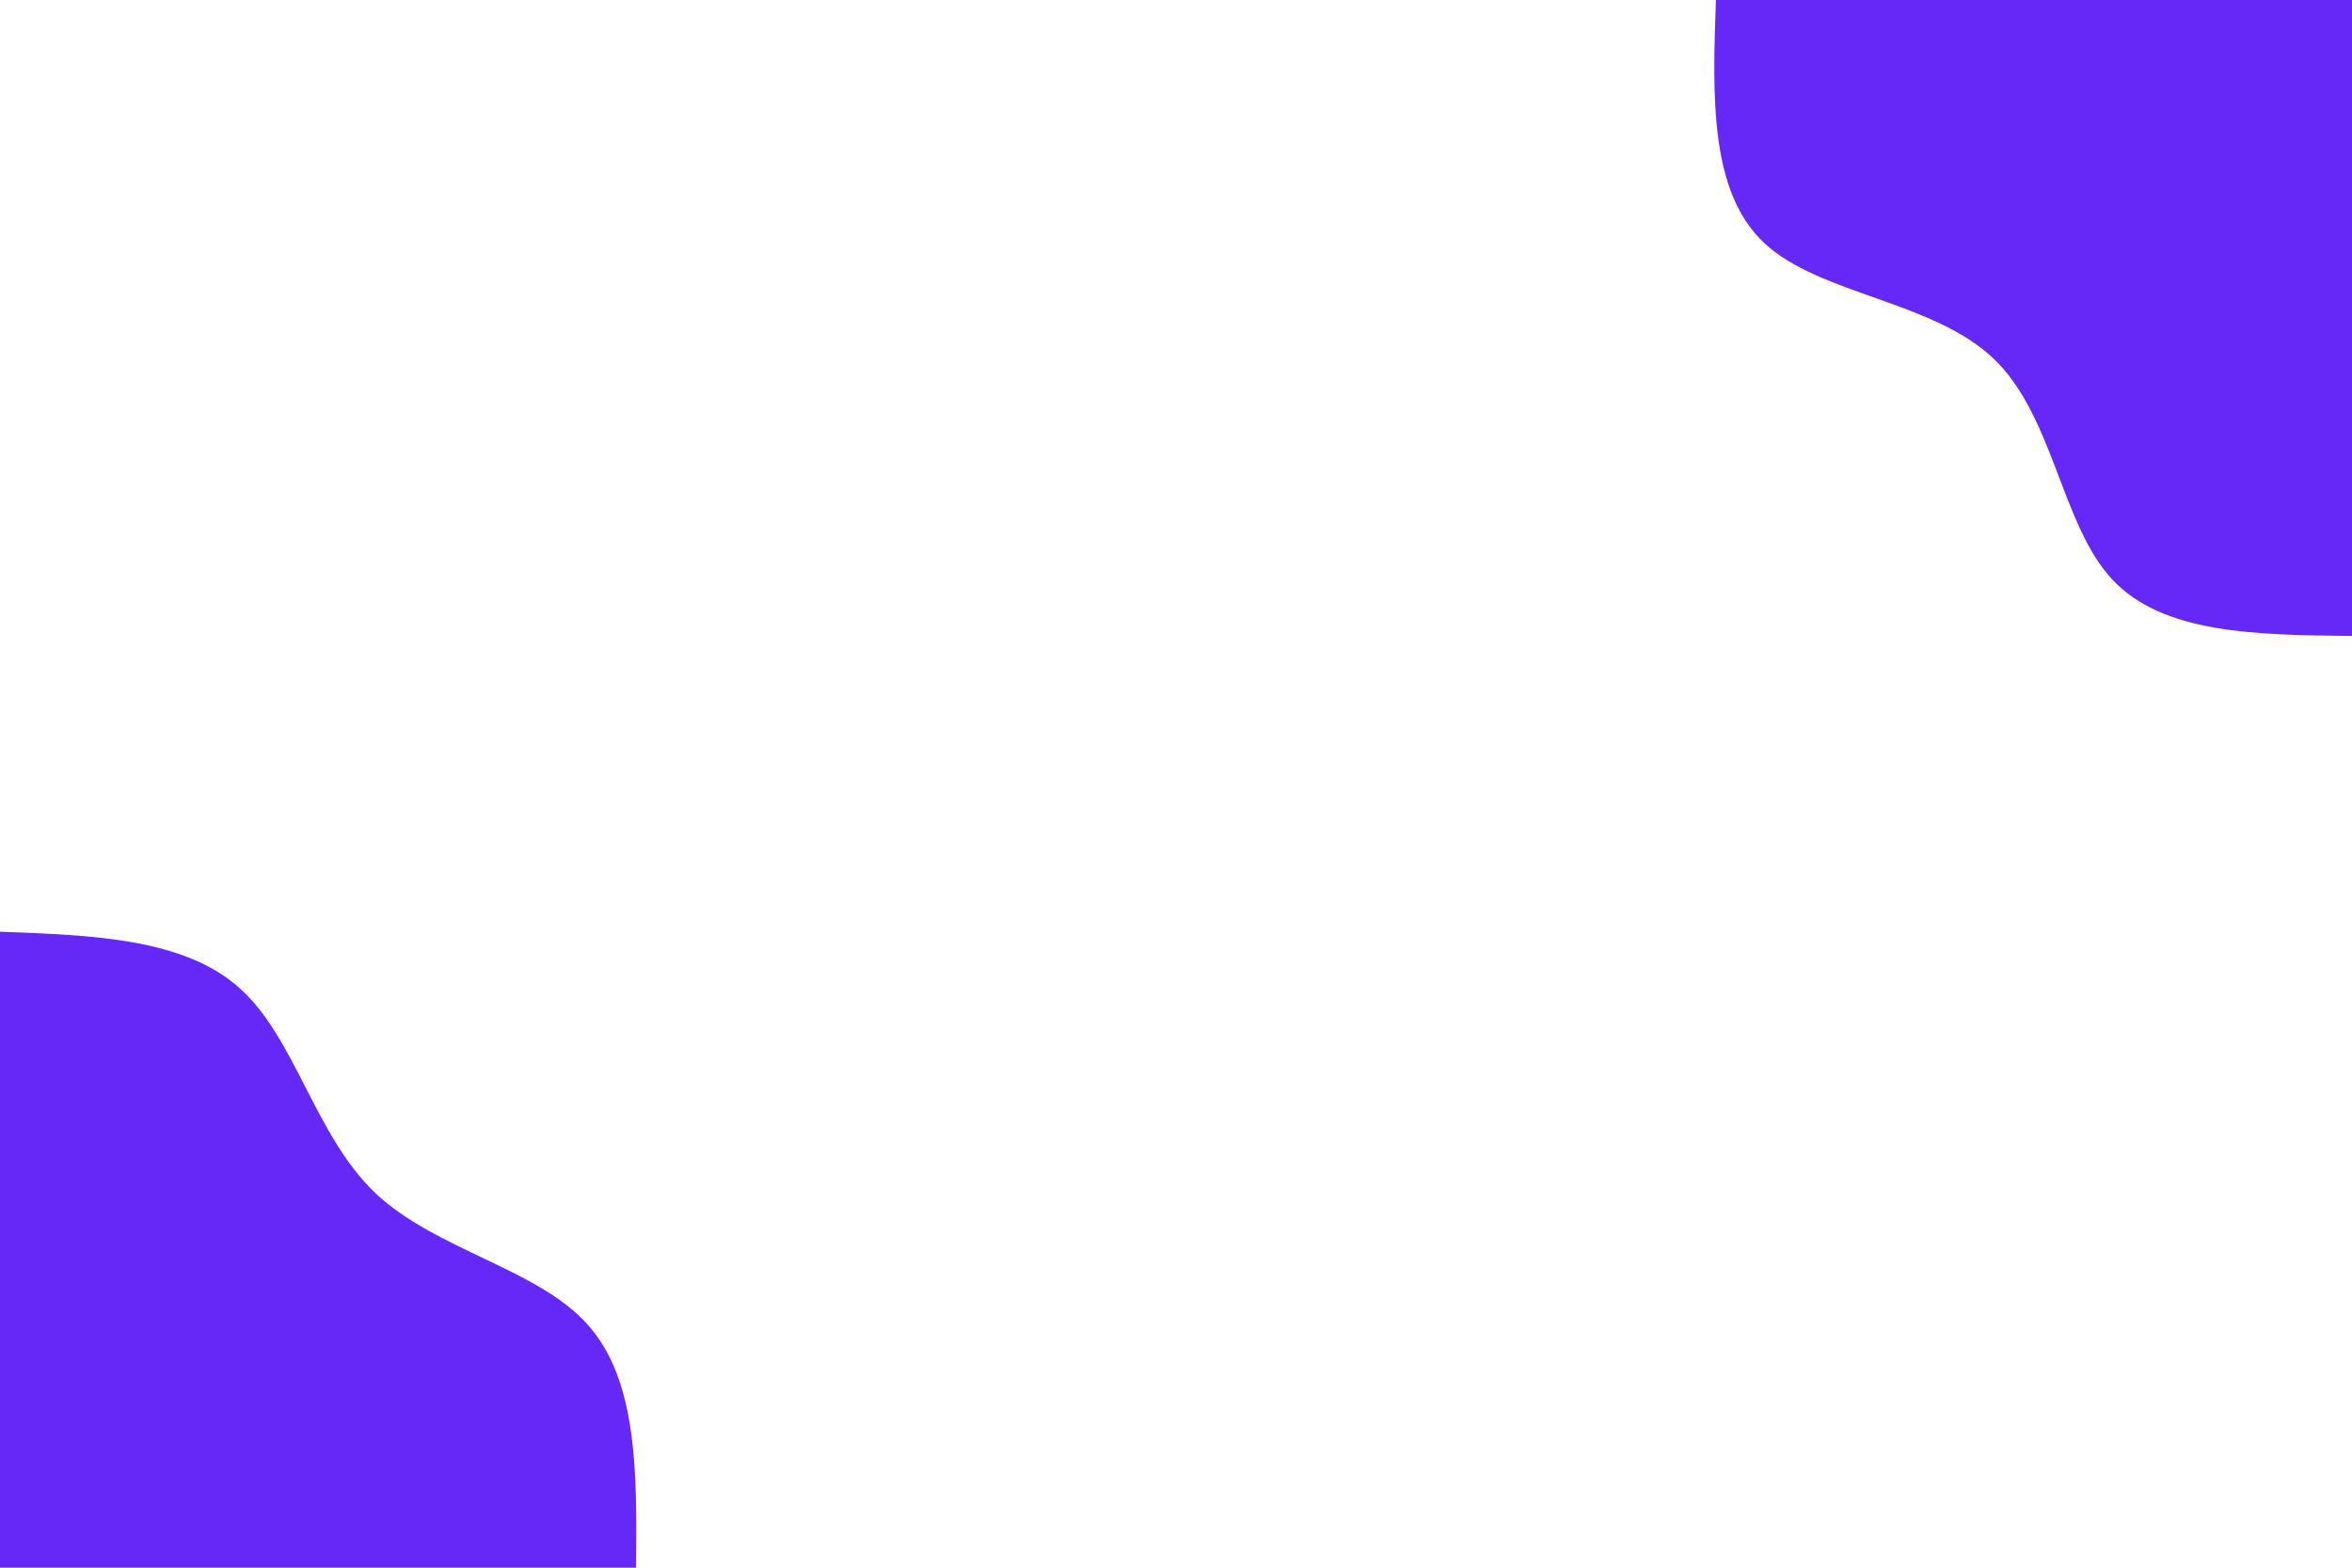
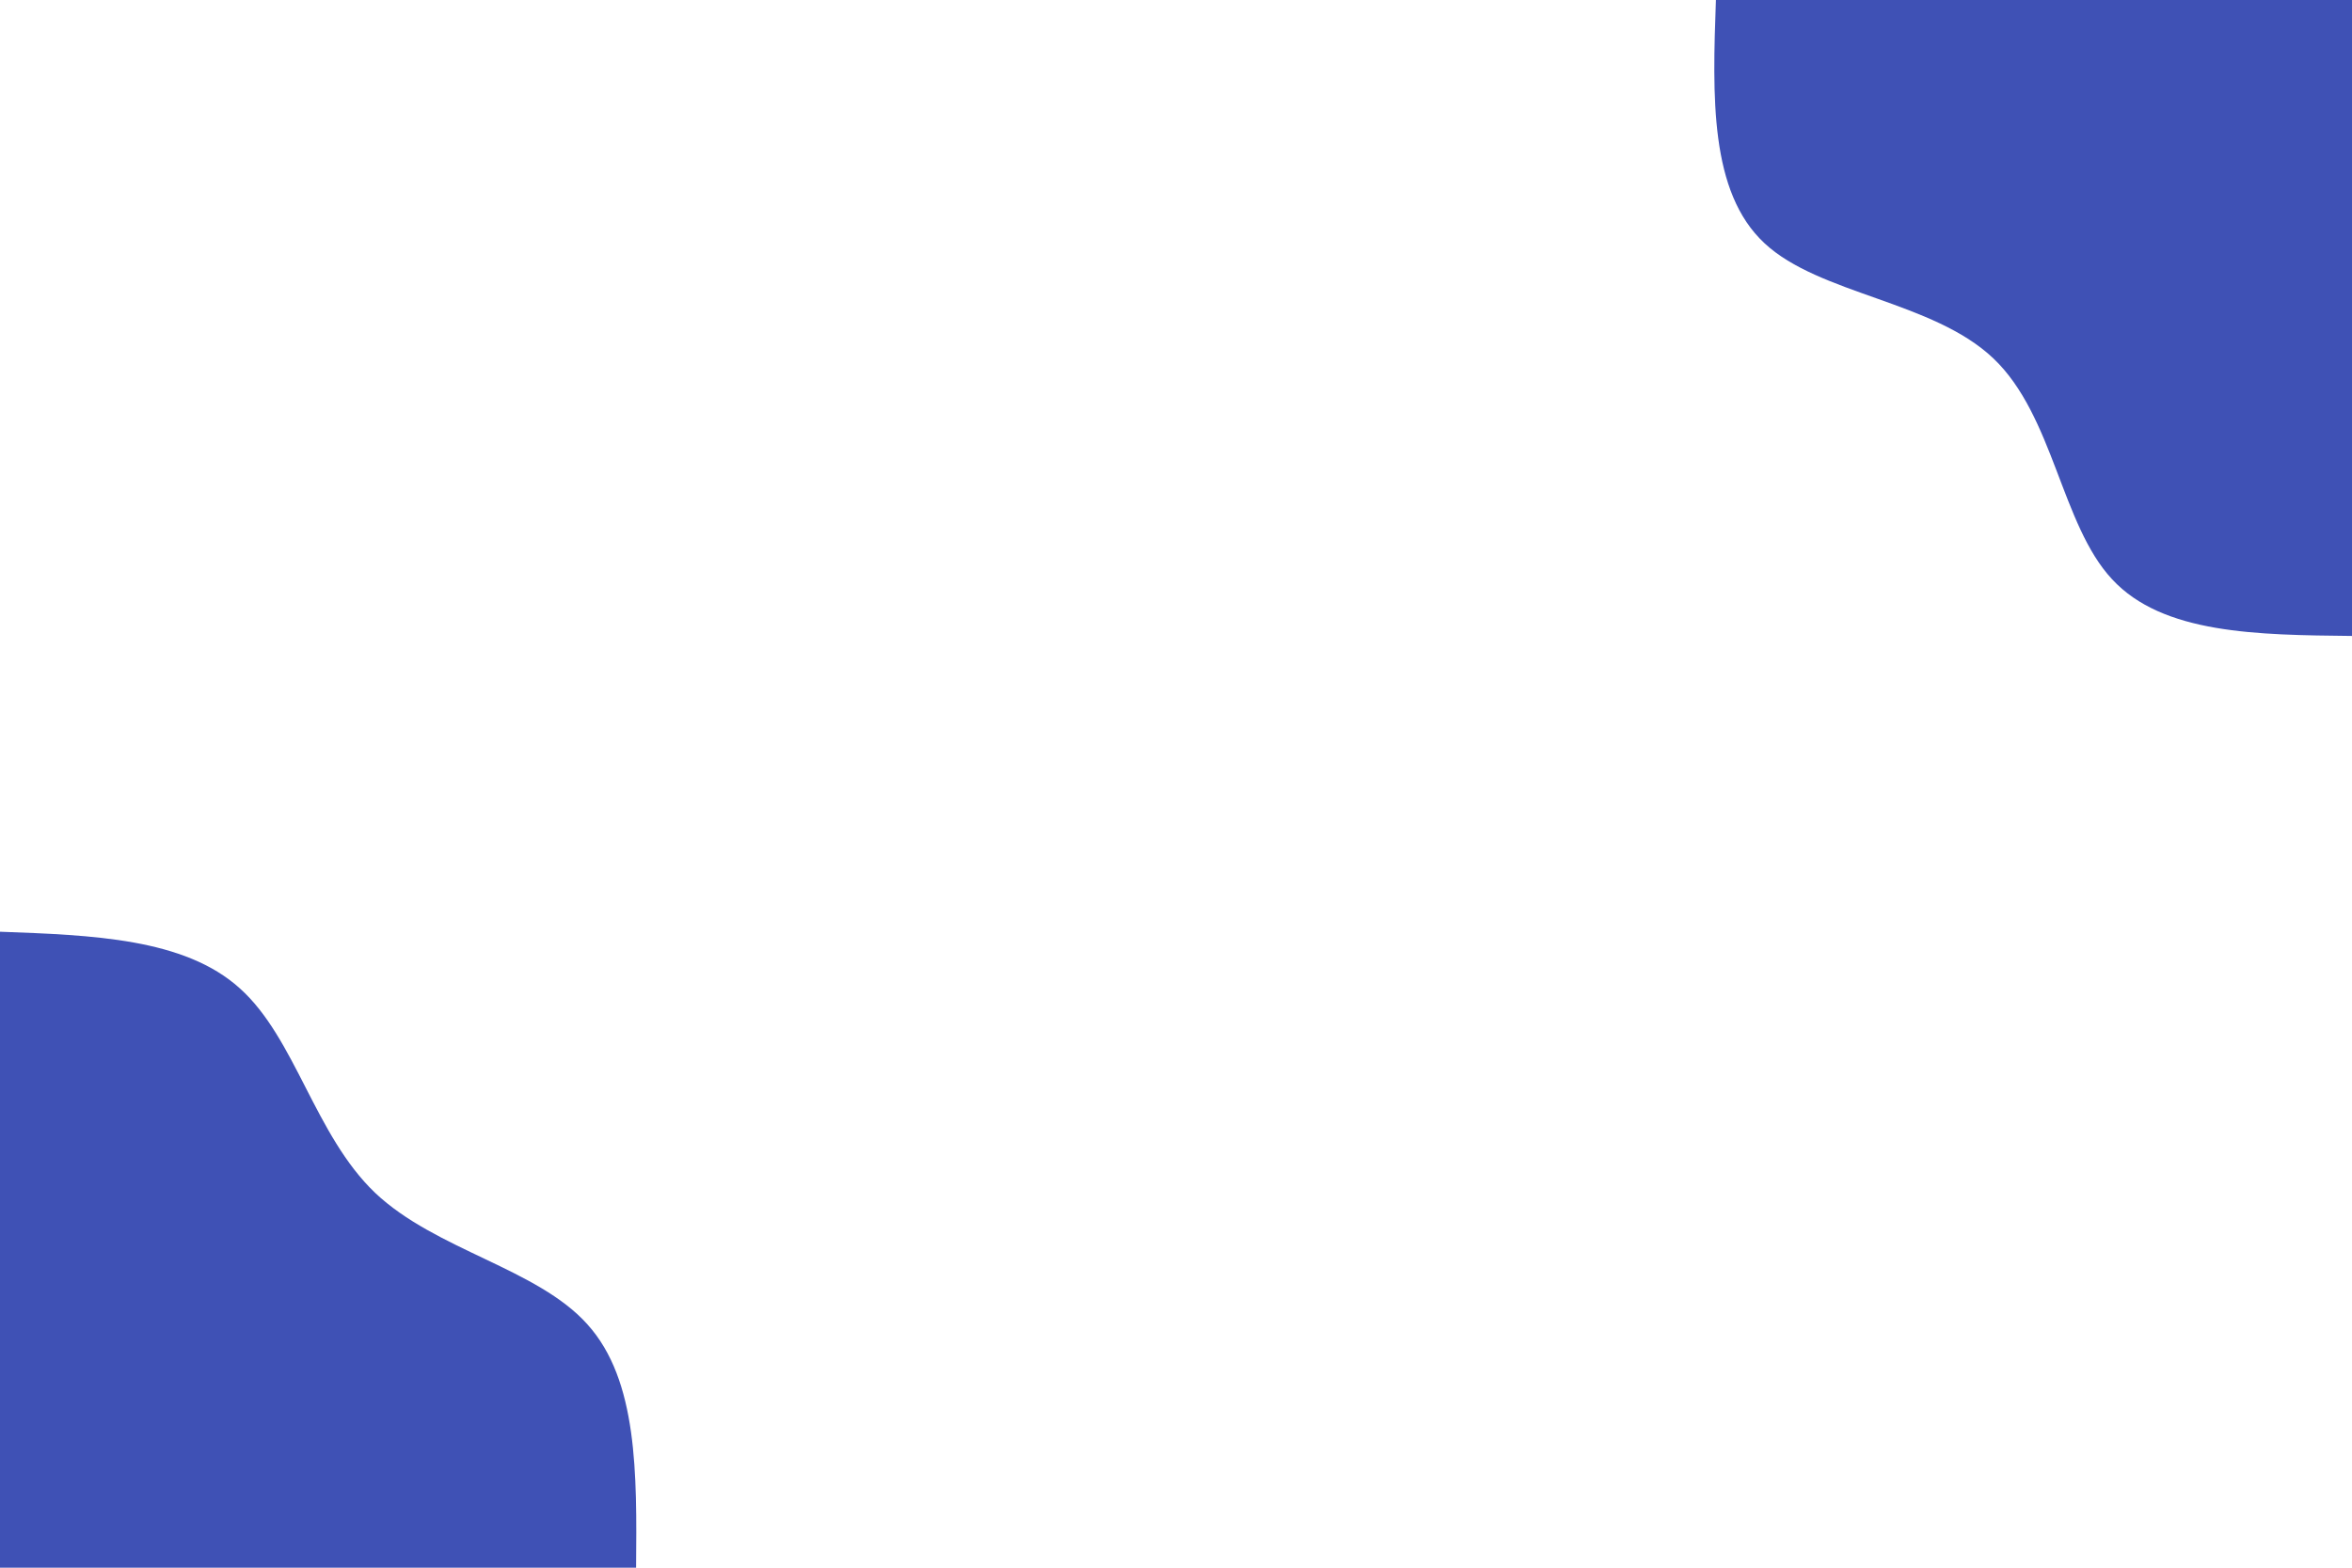
<svg xmlns="http://www.w3.org/2000/svg" id="visual" viewBox="0 0 900 600" width="900" height="600" version="1.1">
  <rect x="0" y="0" width="900" height="600" fill="#00000000" />
  <defs>
    <linearGradient id="grad1_0" x1="33.3%" y1="0%" x2="100%" y2="100%">
      <stop offset="20%" stop-color="#ff0066" stop-opacity="1" />
      <stop offset="80%" stop-color="#ff0066" stop-opacity="1" />
    </linearGradient>
  </defs>
  <defs>
    <linearGradient id="grad2_0" x1="0%" y1="0%" x2="66.7%" y2="100%">
      <stop offset="20%" stop-color="#ff0066" stop-opacity="1" />
      <stop offset="80%" stop-color="#ff0066" stop-opacity="1" />
    </linearGradient>
  </defs>
  <g transform="translate(900, 0)">
-     <path d="M0 243.4C-36.2 243 -72.4 242.7 -91.8 221.7C-111.3 200.8 -114.1 159.2 -137.2 137.2C-160.3 115.2 -203.8 112.7 -224.8 93.1C-245.9 73.5 -244.7 36.8 -243.4 0L0 0Z" fill="#6528f7" />
+     <path d="M0 243.4C-36.2 243 -72.4 242.7 -91.8 221.7C-111.3 200.8 -114.1 159.2 -137.2 137.2C-160.3 115.2 -203.8 112.7 -224.8 93.1C-245.9 73.5 -244.7 36.8 -243.4 0L0 0Z" fill="#3f51b5" />
  </g>
  <g transform="translate(0, 600)">
-     <path d="M0 -243.4C35.3 -242.1 70.6 -240.9 91.8 -221.7C113.1 -202.6 120.4 -165.6 143.5 -143.5C166.7 -121.5 205.6 -114.6 224.8 -93.1C244.1 -71.7 243.7 -35.9 243.4 0L0 0Z" fill="#6528f7" />
+     <path d="M0 -243.4C35.3 -242.1 70.6 -240.9 91.8 -221.7C113.1 -202.6 120.4 -165.6 143.5 -143.5C166.7 -121.5 205.6 -114.6 224.8 -93.1C244.1 -71.7 243.7 -35.9 243.4 0L0 0Z" fill="#3f51b5" />
  </g>
</svg>
